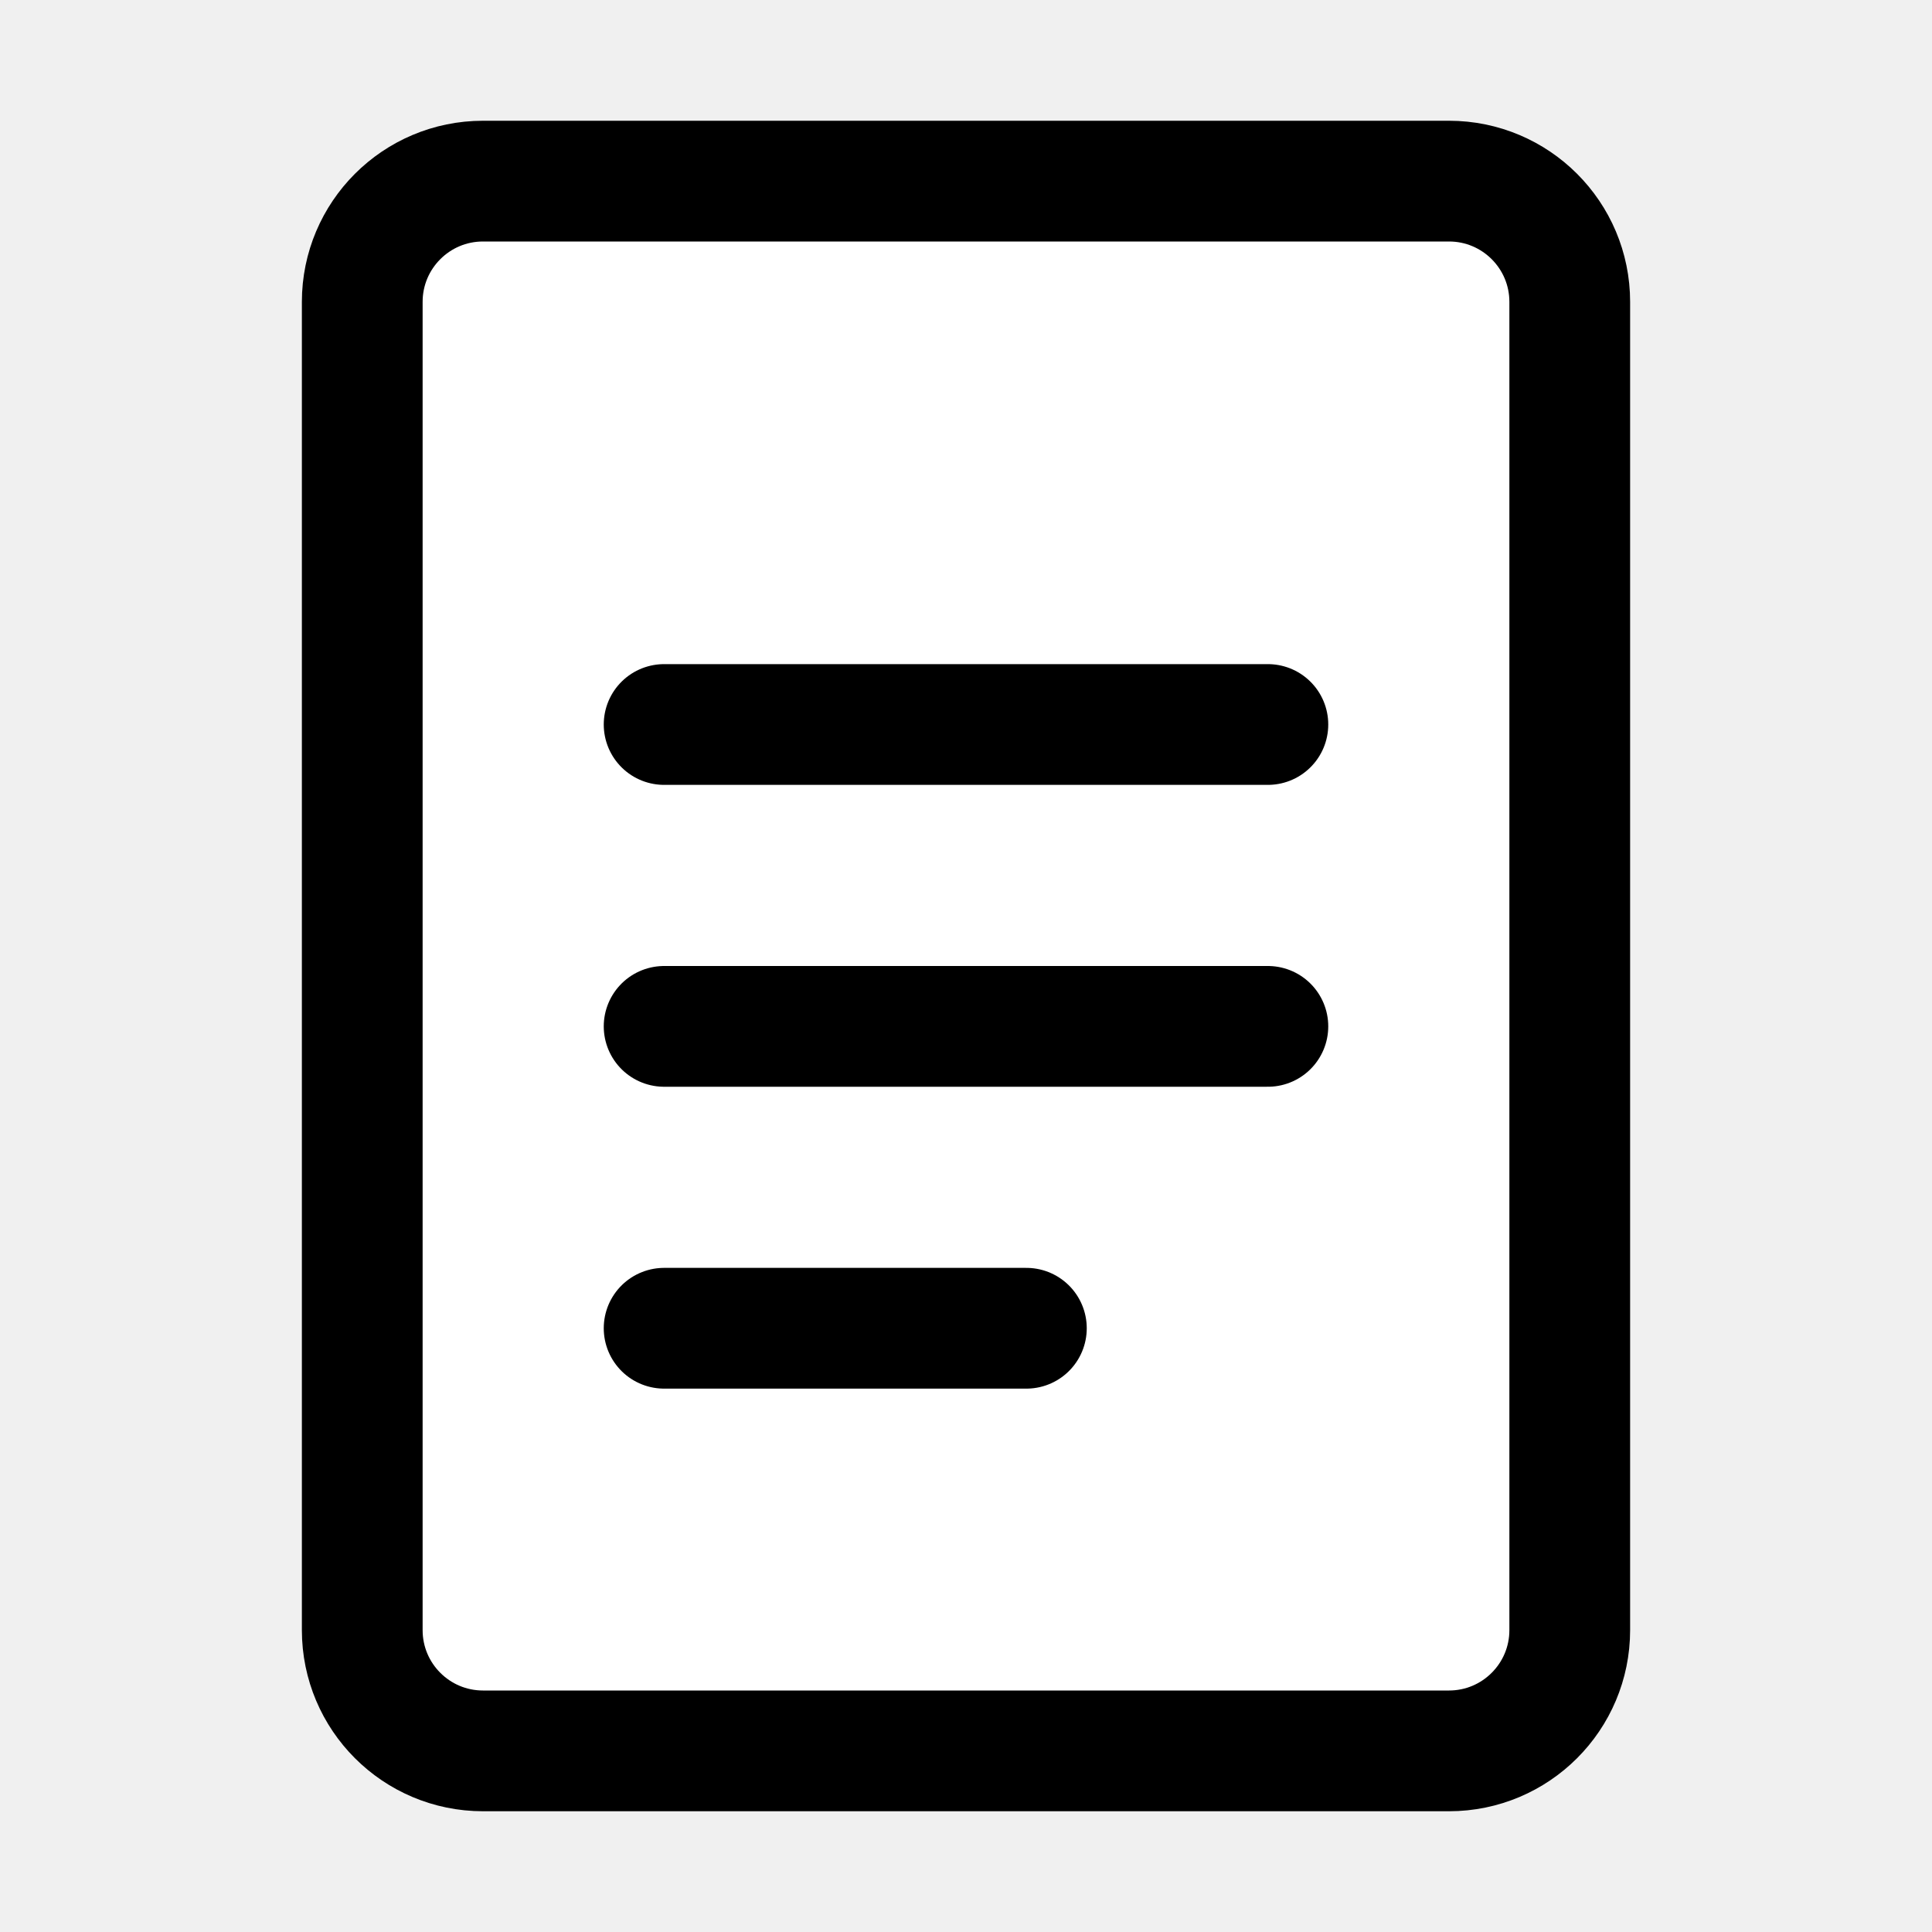
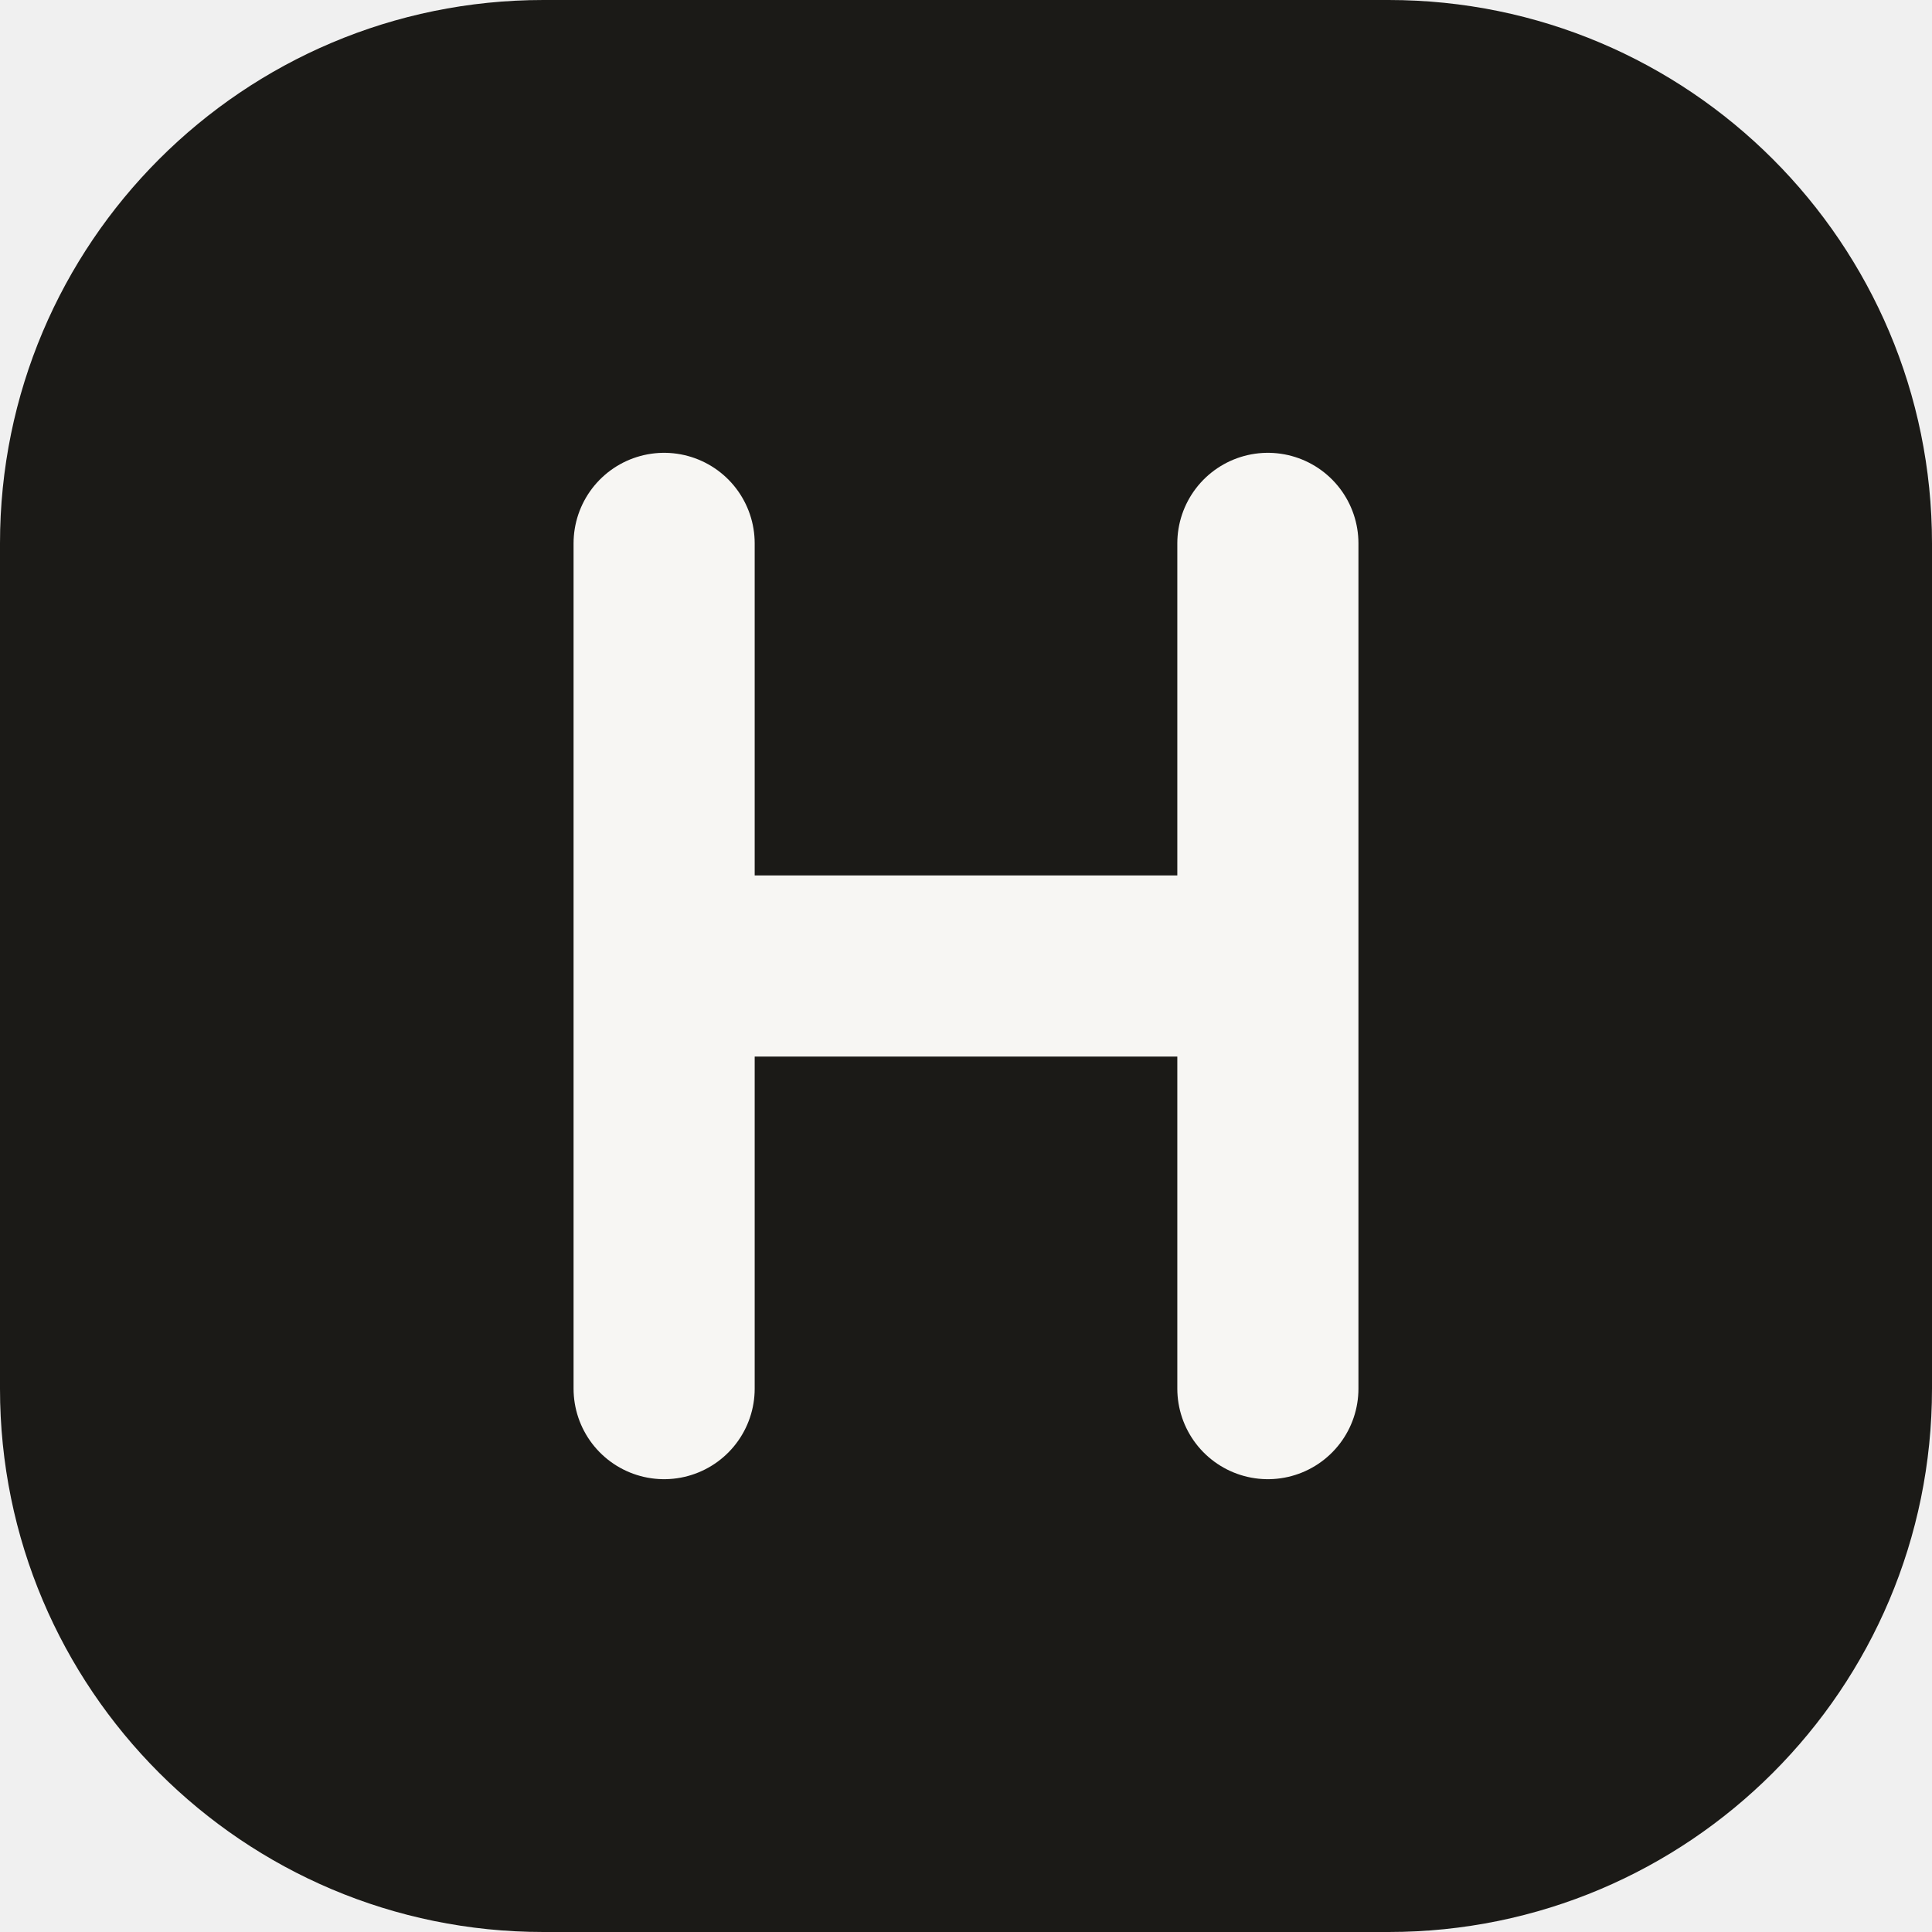
<svg xmlns="http://www.w3.org/2000/svg" viewBox="0 0 32 32">
-   <rect x="6" y="3" width="20" height="26" rx="2" fill="#fff" stroke="#000" stroke-width="2" />
-   <path d="M11 12h10M11 17h10M11 22h6" stroke="#000" stroke-width="2" stroke-linecap="round" />
+   <rect width="32" height="32" rx="9" fill="#1b1a17" />
+   <path d="M11 9v14M21 9v14M11 16h10" fill="none" stroke="#f7f6f3" stroke-width="3" stroke-linecap="round" />
</svg>
